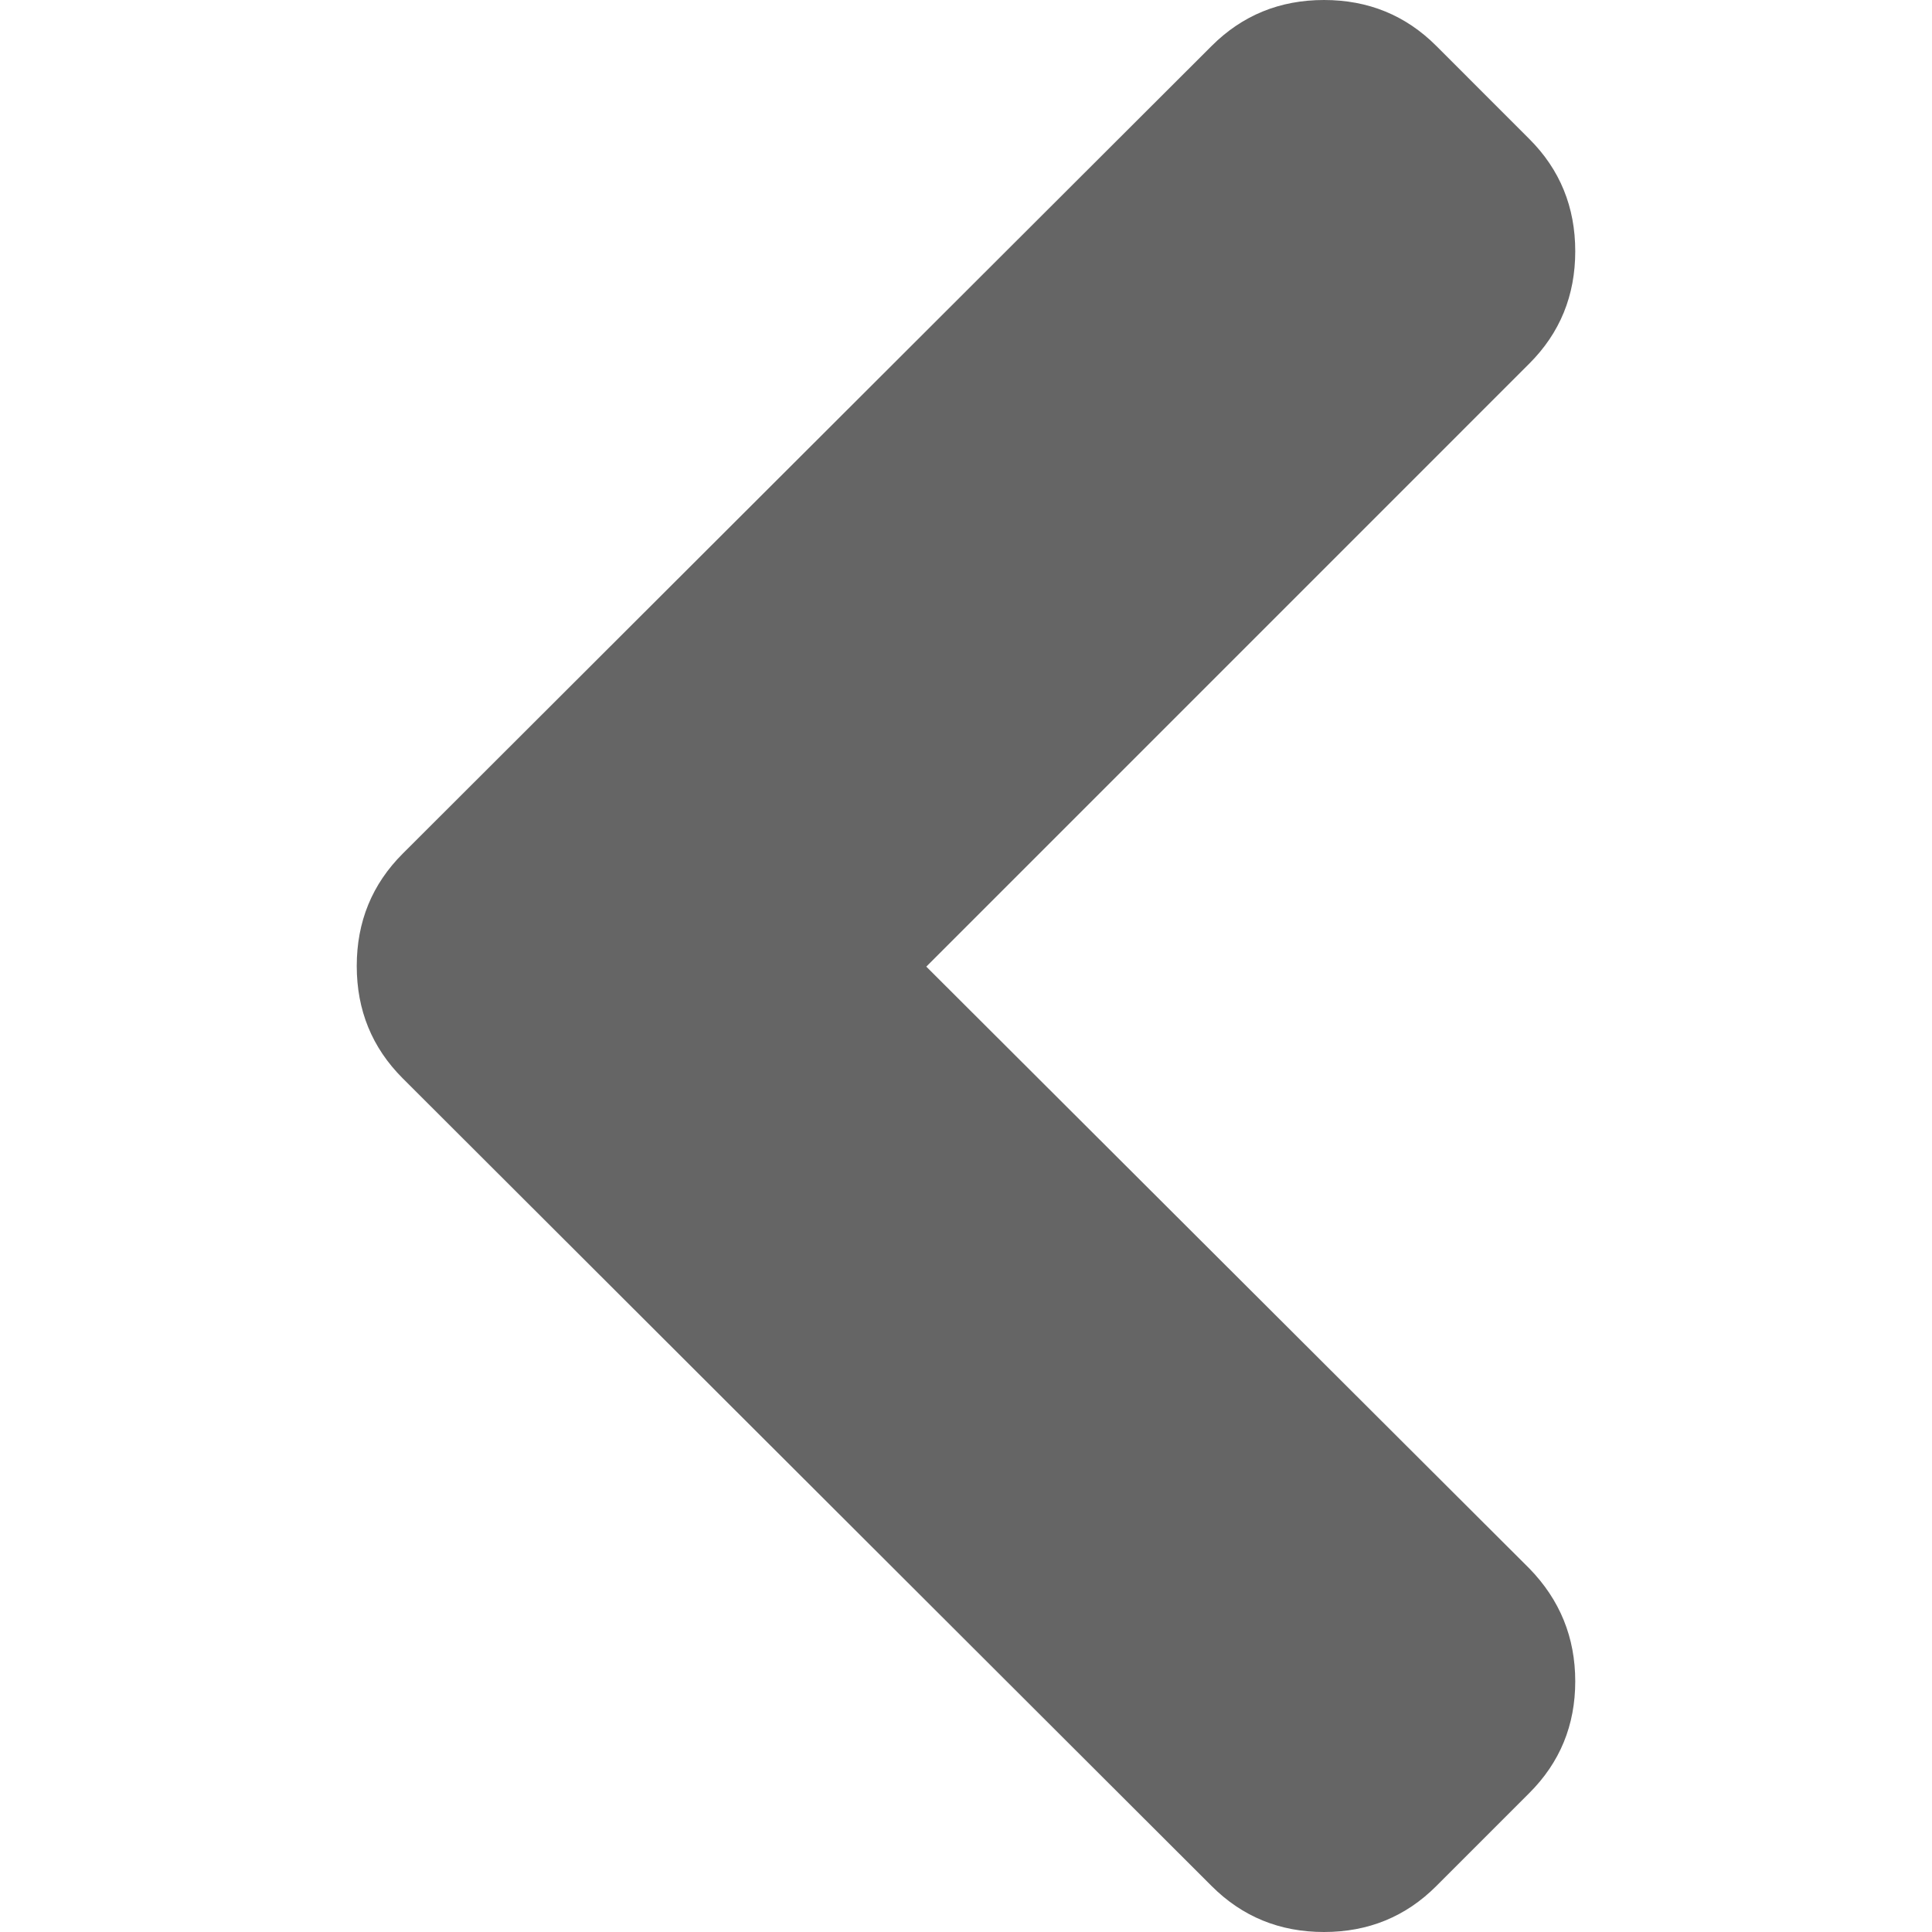
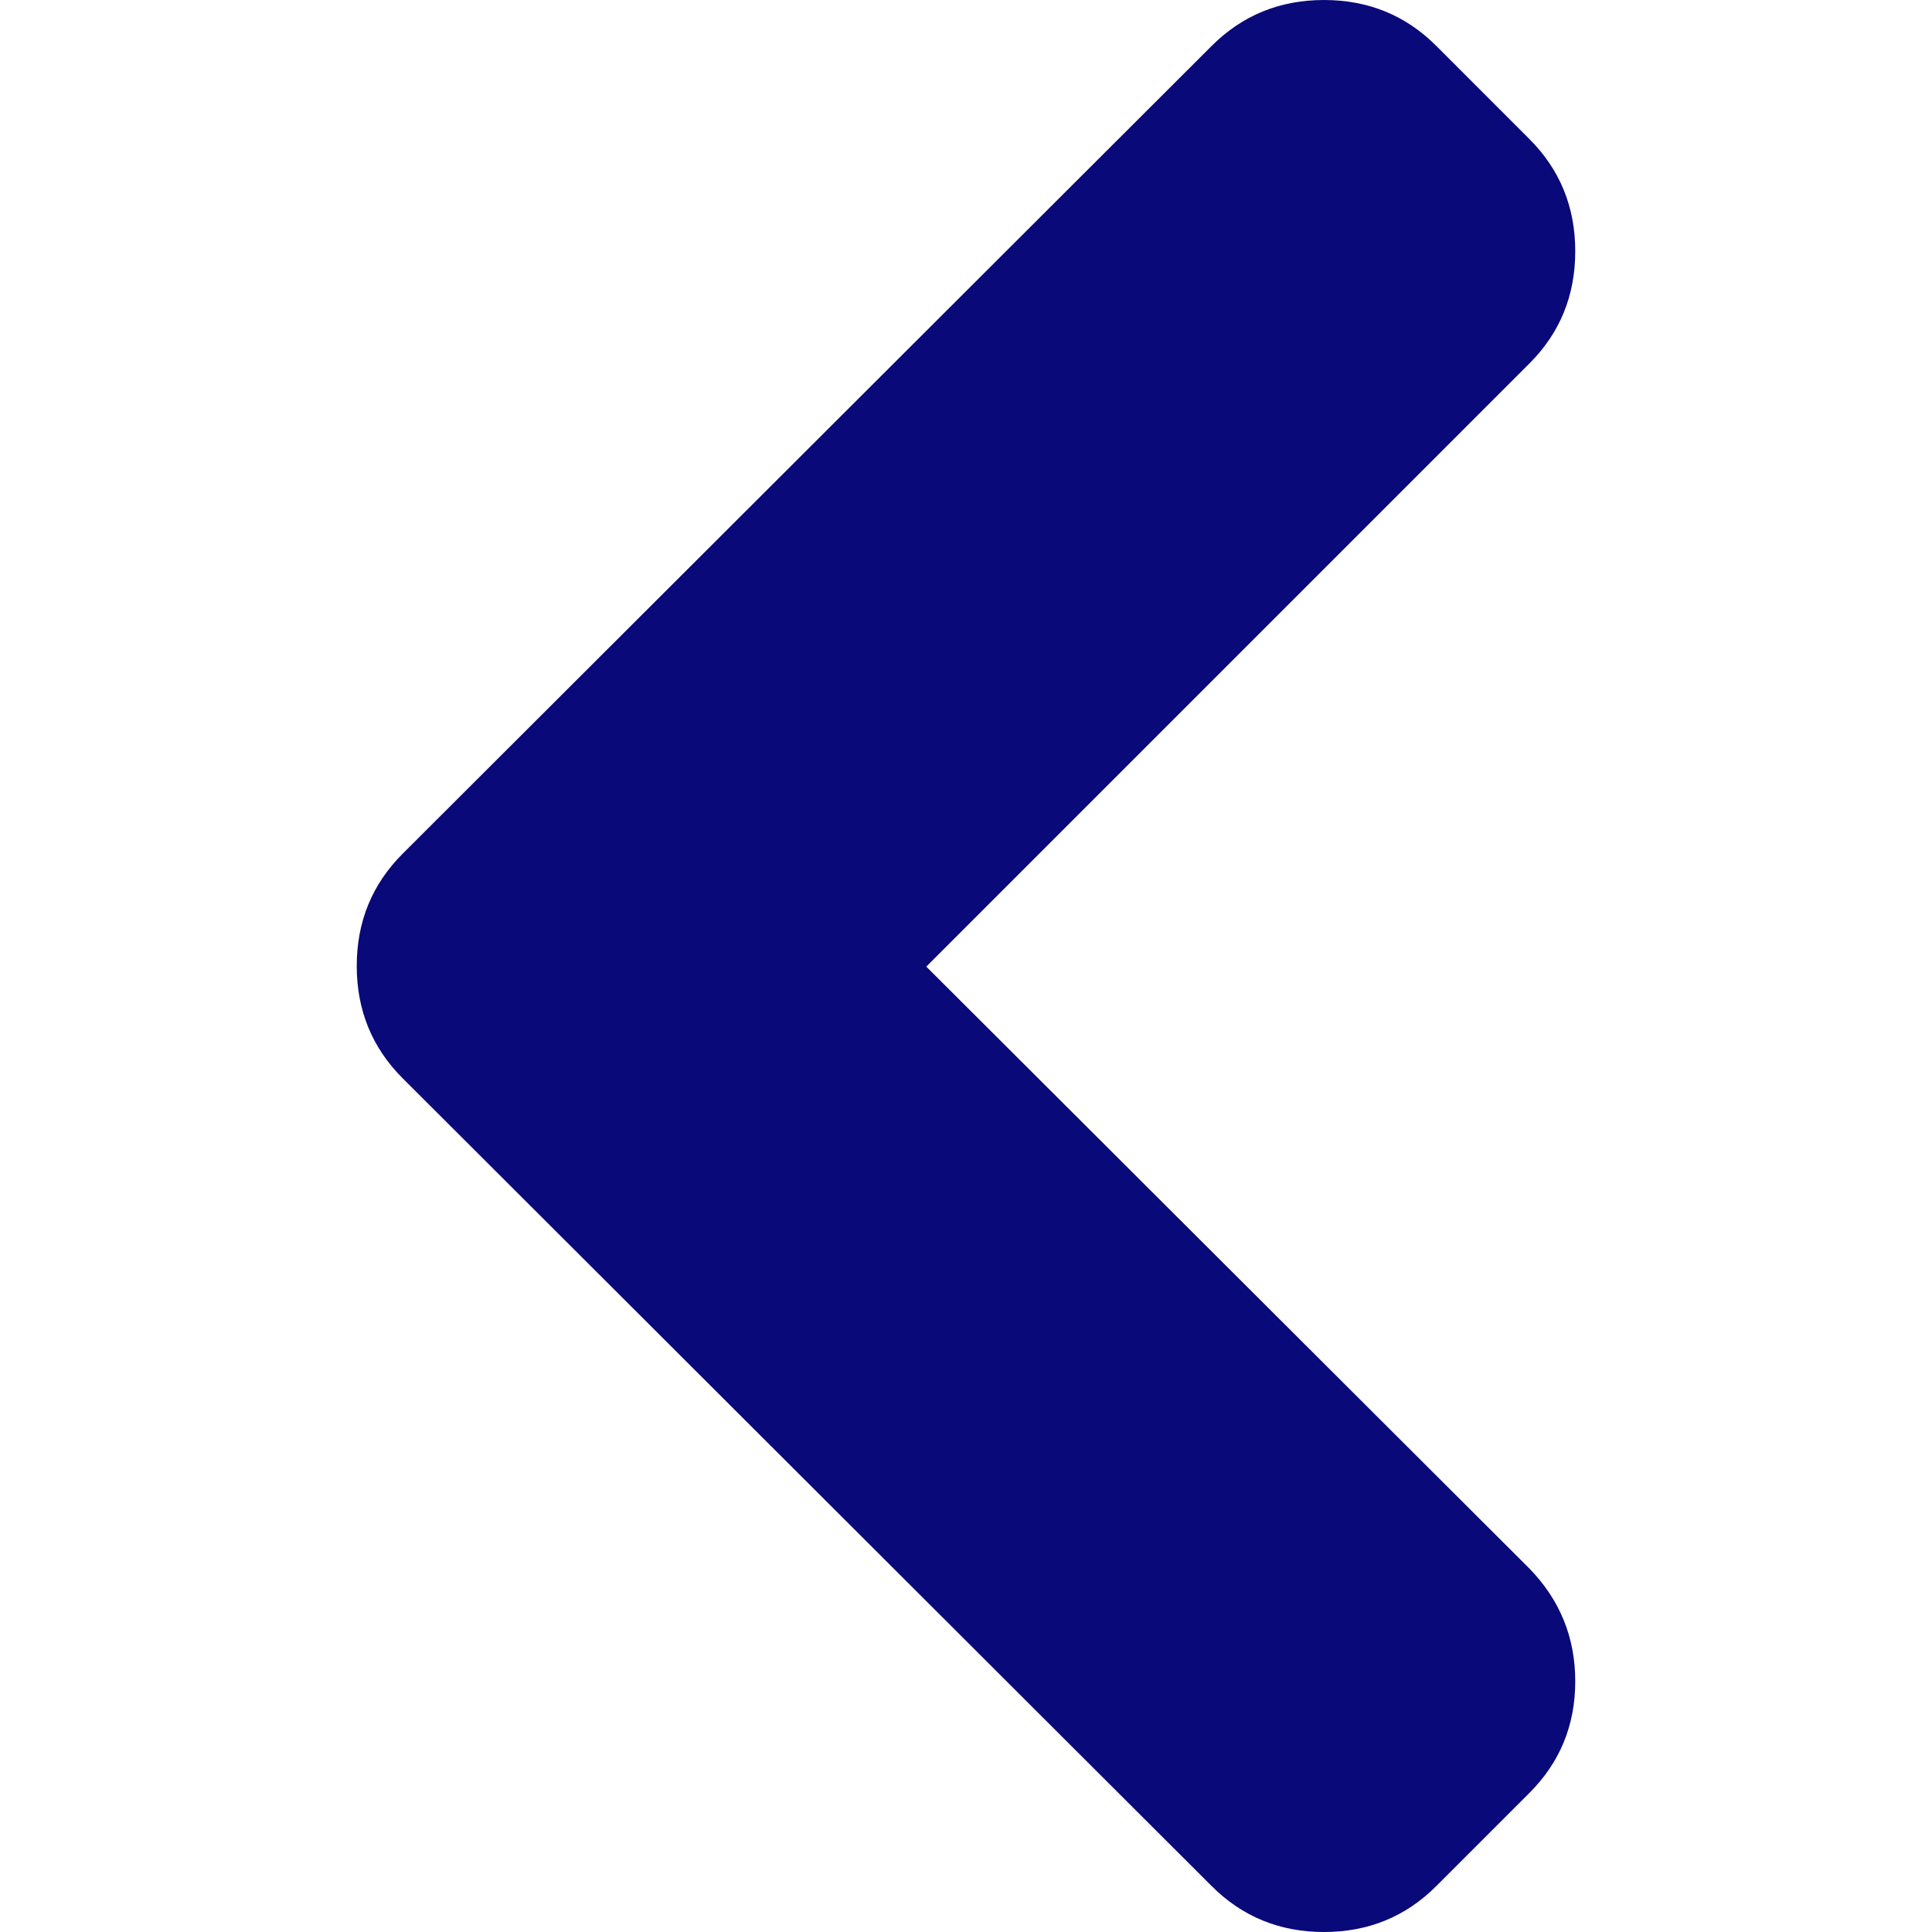
<svg xmlns="http://www.w3.org/2000/svg" id="ot-back-arw" x="0px" y="0px" viewBox="0 0 444.531 444.531" xml:space="preserve">
  <g>
-     <path fill="#656565" d="M213.13,222.409L351.88,83.653c7.05-7.043,10.567-15.657,10.567-25.841c0-10.183-3.518-18.793-10.567-25.835           l-21.409-21.416C323.432,3.521,314.817,0,304.637,0s-18.791,3.521-25.841,10.561L92.649,196.425           c-7.044,7.043-10.566,15.656-10.566,25.841s3.521,18.791,10.566,25.837l186.146,185.864c7.05,7.043,15.66,10.564,25.841,10.564           s18.795-3.521,25.834-10.564l21.409-21.412c7.05-7.039,10.567-15.604,10.567-25.697c0-10.085-3.518-18.746-10.567-25.978           L213.13,222.409z" />
+     <path fill="#090979" d="M213.13,222.409L351.88,83.653c7.05-7.043,10.567-15.657,10.567-25.841c0-10.183-3.518-18.793-10.567-25.835           l-21.409-21.416C323.432,3.521,314.817,0,304.637,0s-18.791,3.521-25.841,10.561L92.649,196.425           c-7.044,7.043-10.566,15.656-10.566,25.841s3.521,18.791,10.566,25.837l186.146,185.864c7.05,7.043,15.66,10.564,25.841,10.564           s18.795-3.521,25.834-10.564l21.409-21.412c7.05-7.039,10.567-15.604,10.567-25.697c0-10.085-3.518-18.746-10.567-25.978           L213.13,222.409z" />
  </g>
</svg>
